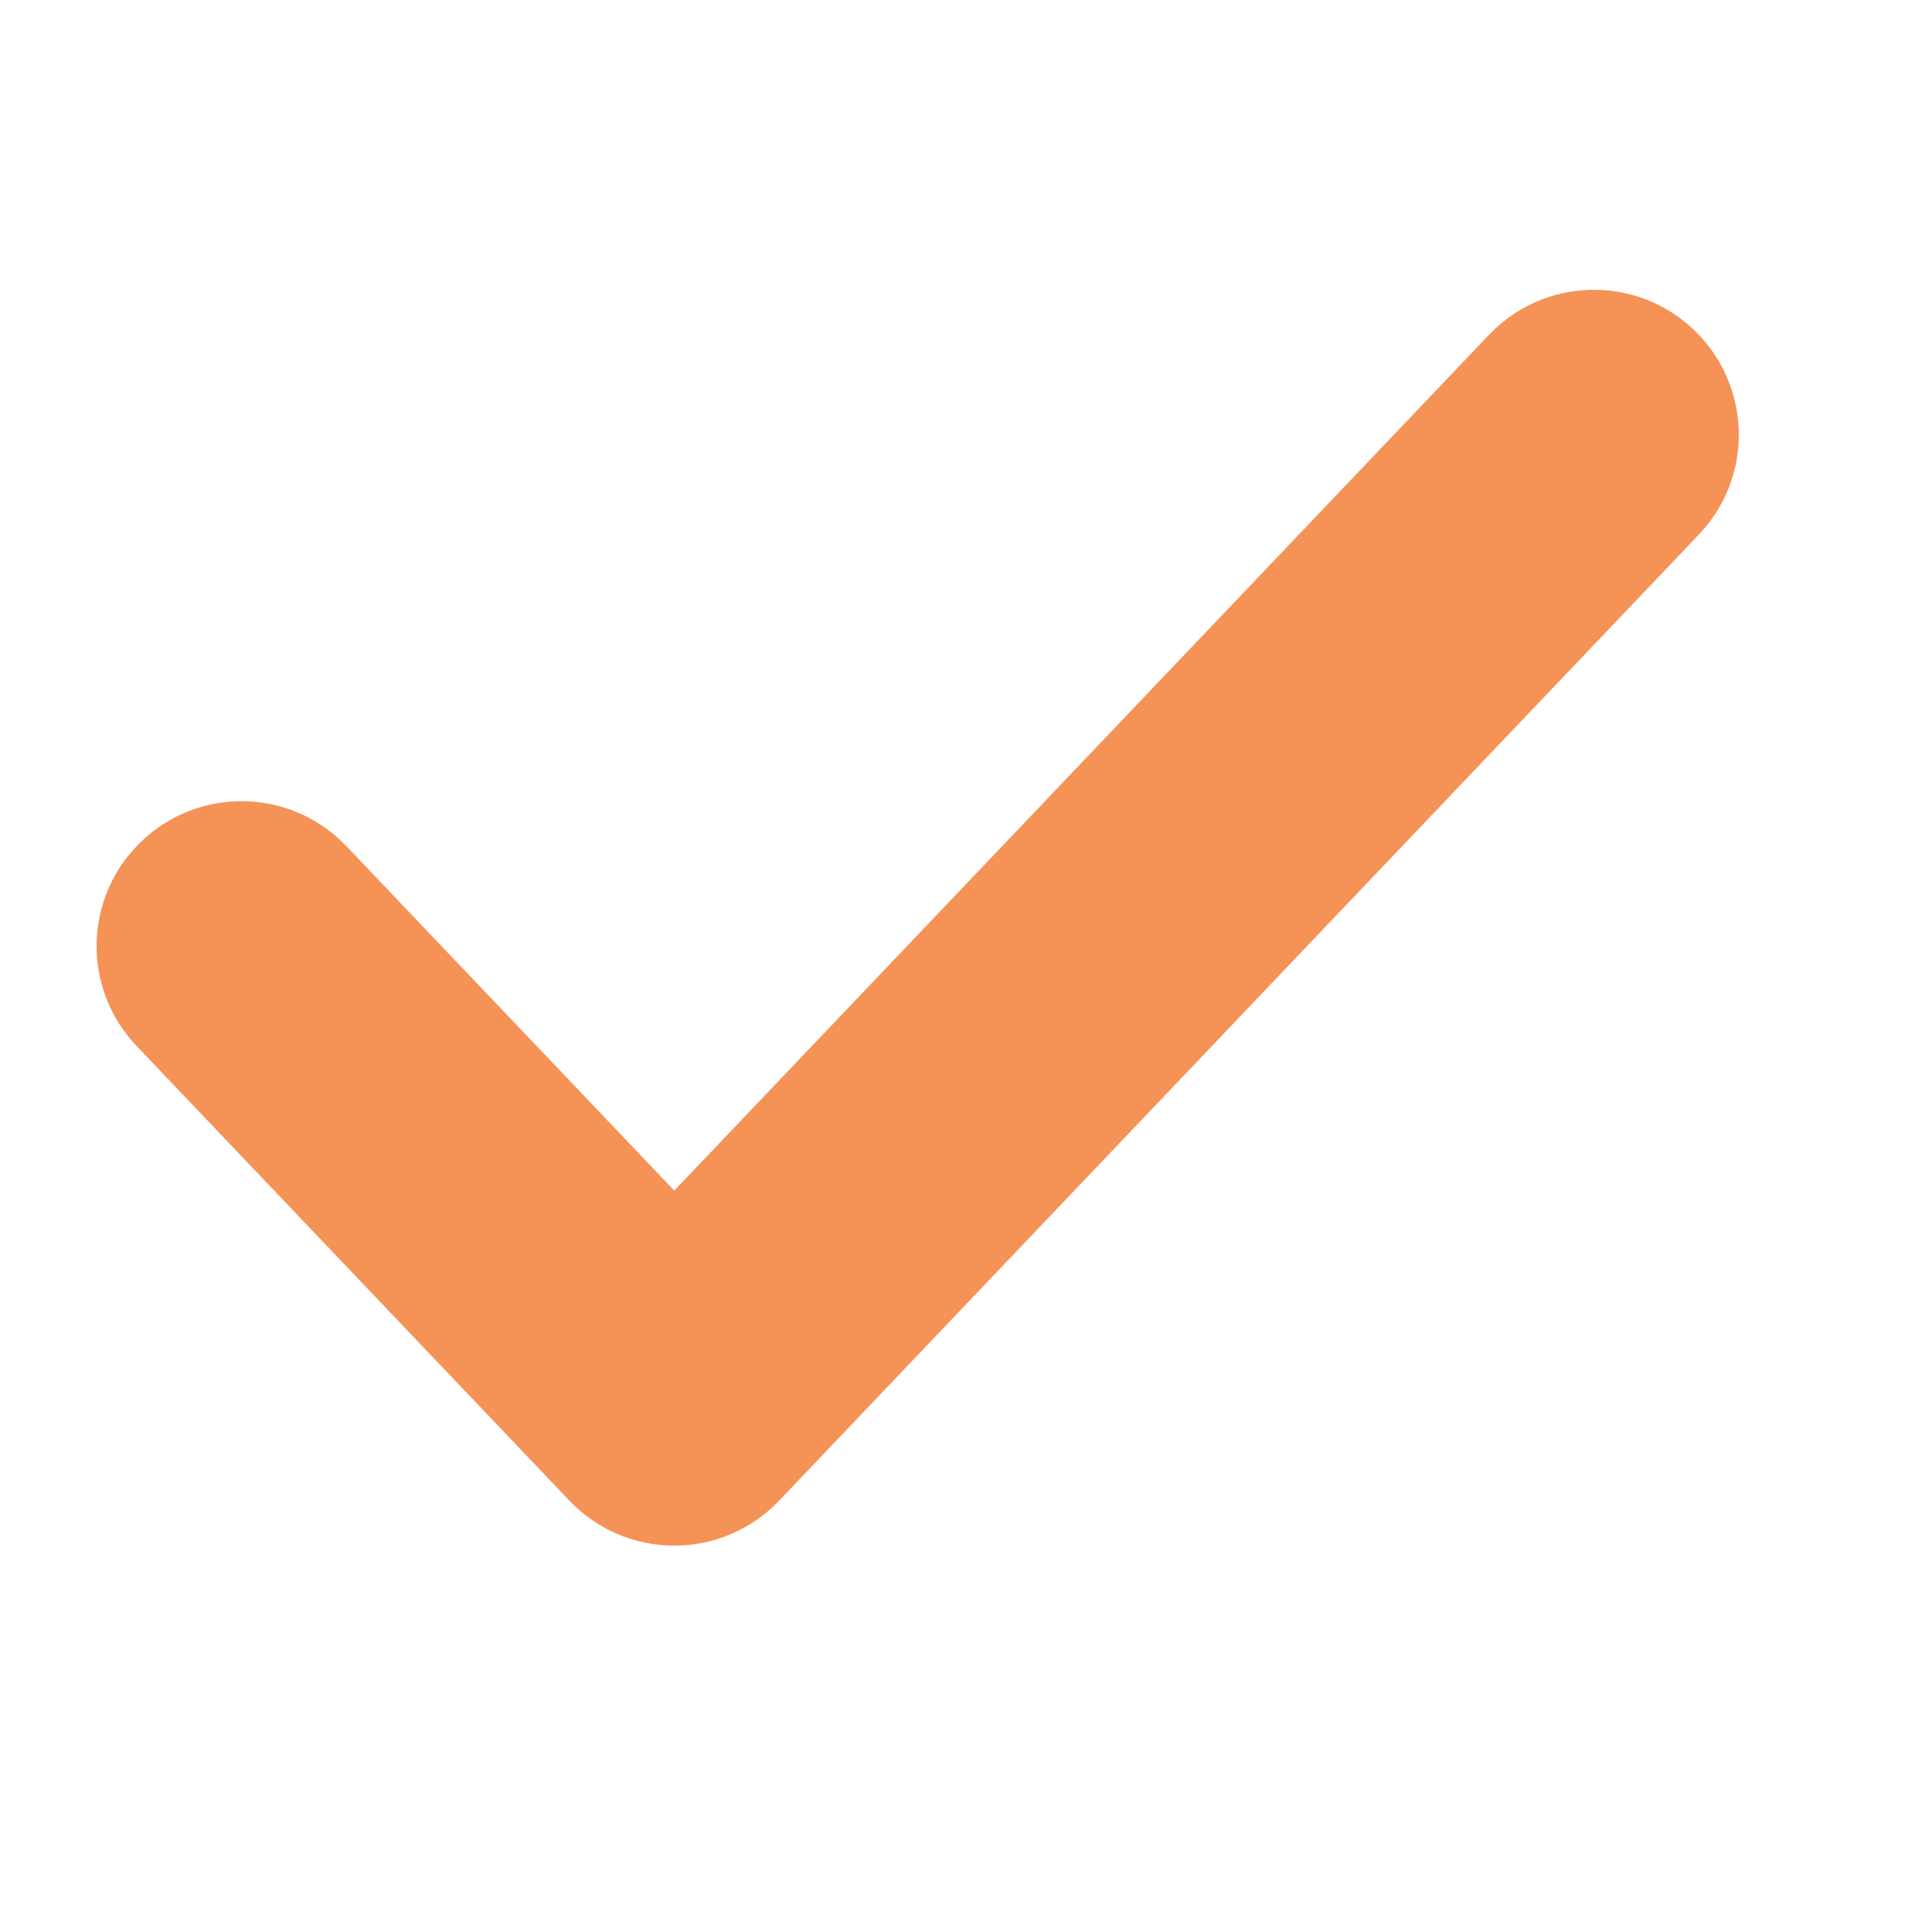
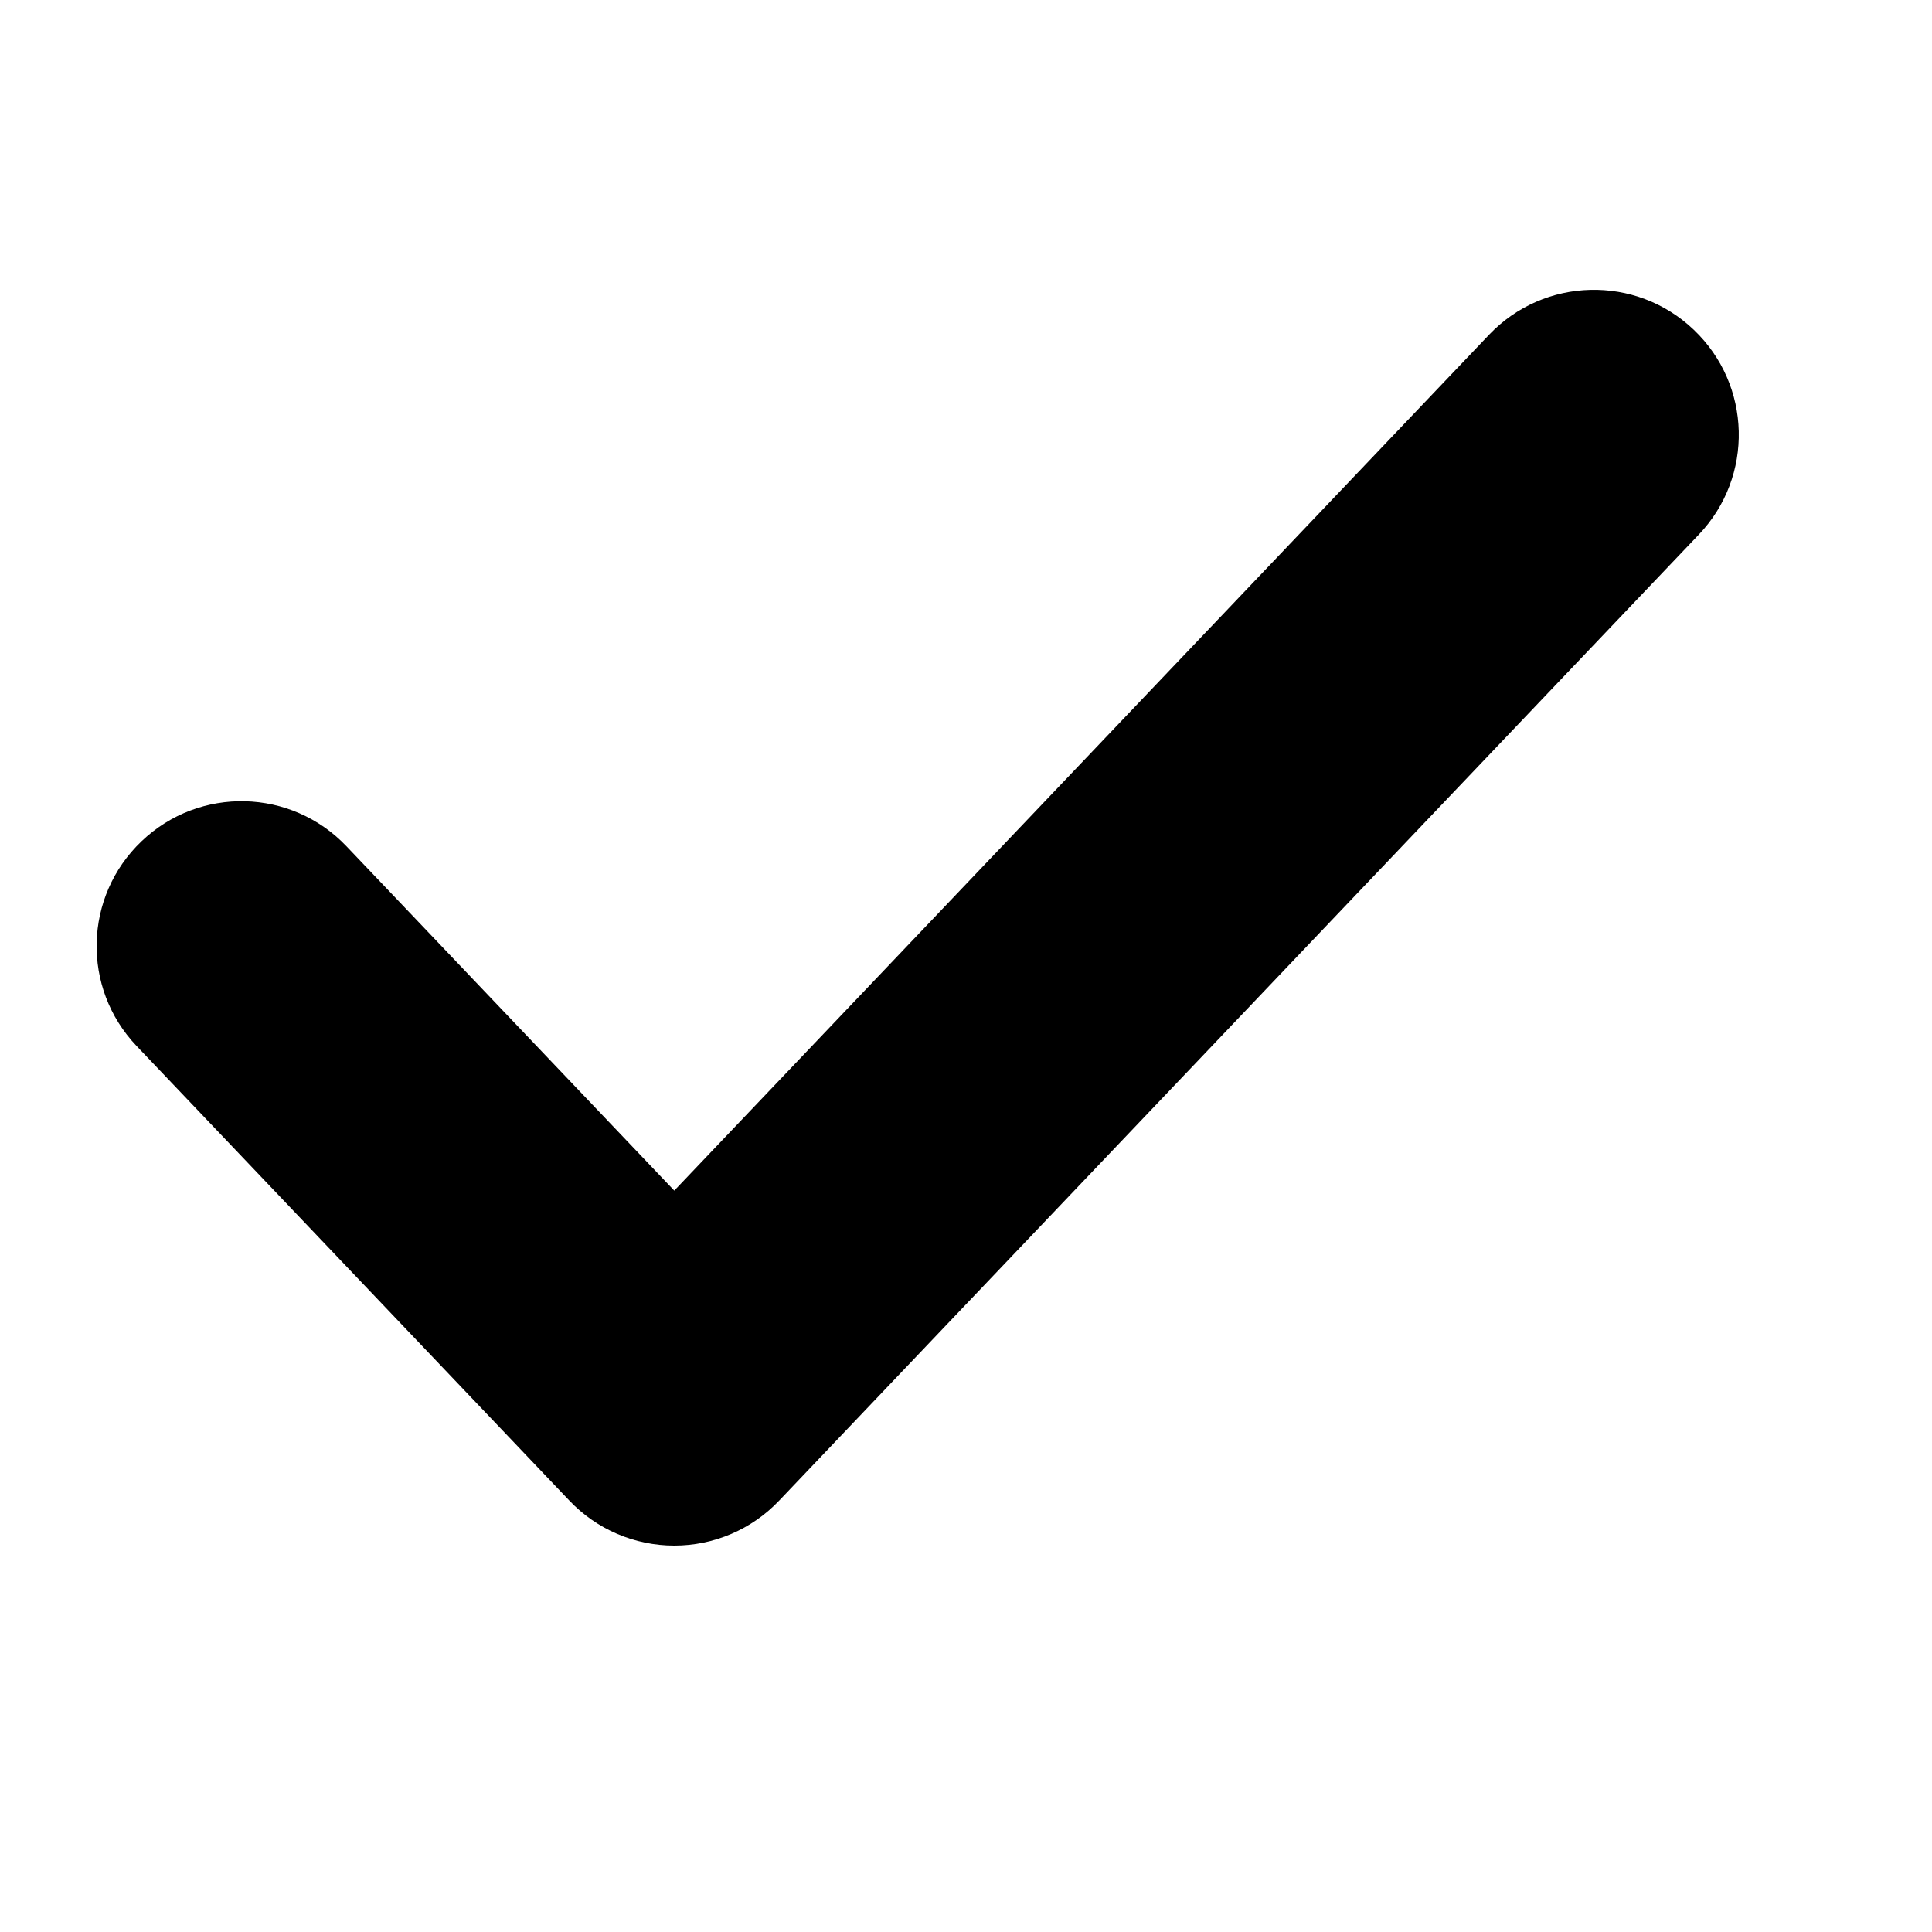
- <svg xmlns="http://www.w3.org/2000/svg" width="20" height="20" viewBox="0 0 20 20" fill="none">
-   <path fill-rule="evenodd" clip-rule="evenodd" d="M17.534 3.414C18.134 3.985 18.158 4.934 17.586 5.534L8.066 15.534C7.783 15.832 7.391 16 6.98 16C6.569 16 6.177 15.832 5.894 15.534L1.414 10.828C0.842 10.228 0.866 9.279 1.466 8.708C2.066 8.136 3.015 8.16 3.586 8.76L6.98 12.325L15.414 3.466C15.985 2.866 16.934 2.842 17.534 3.414Z" fill="#F59256" />
+ <svg xmlns="http://www.w3.org/2000/svg" width="20" height="20" viewBox="0 0 20 20" fill="current">
+   <path fill-rule="evenodd" clip-rule="evenodd" d="M17.534 3.414C18.134 3.985 18.158 4.934 17.586 5.534L8.066 15.534C7.783 15.832 7.391 16 6.98 16C6.569 16 6.177 15.832 5.894 15.534L1.414 10.828C0.842 10.228 0.866 9.279 1.466 8.708C2.066 8.136 3.015 8.16 3.586 8.76L6.98 12.325L15.414 3.466C15.985 2.866 16.934 2.842 17.534 3.414Z" fill="current" />
</svg>
